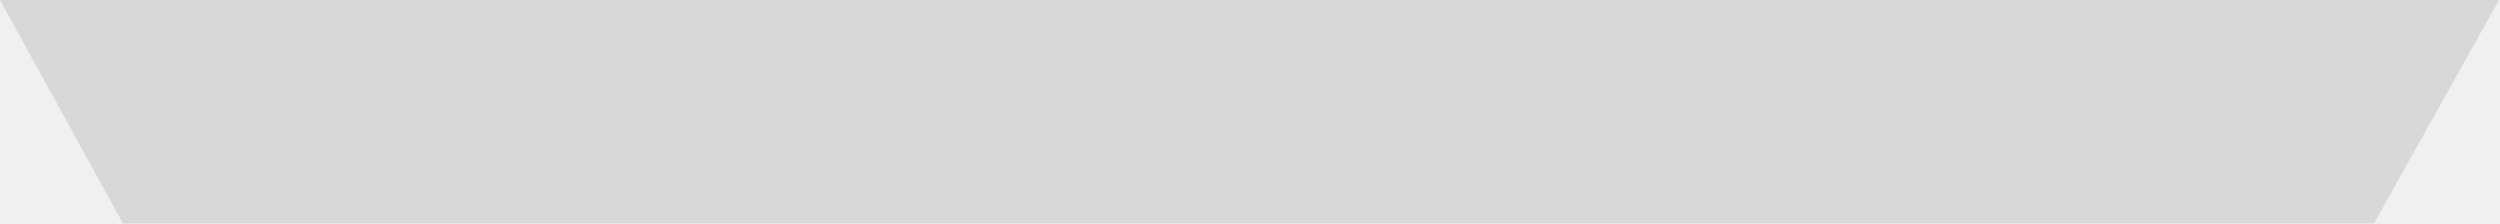
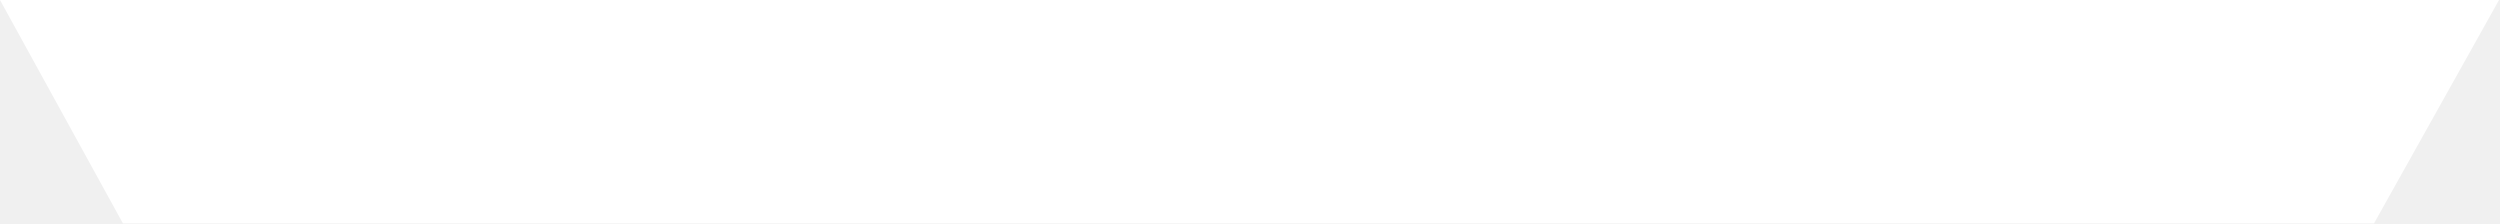
<svg xmlns="http://www.w3.org/2000/svg" width="817px" height="73px" viewBox="0 0 817 73" version="1.1">
  <defs />
  <g id="Page-1" stroke="none" stroke-width="1" fill="none" fill-rule="evenodd">
-     <path d="M0,-2.27373675e-13 L40.172,73 L775.828,73 L816.68,-2.27373675e-13 L0,-2.27373675e-13 Z" id="blockOrigin" fill="#D8D8D8" />
+     <path d="M0,-2.27373675e-13 L40.172,73 L775.828,73 L816.68,-2.27373675e-13 L0,-2.27373675e-13 Z" id="blockOrigin" fill="#FFFFFF" />
  </g>
</svg>
